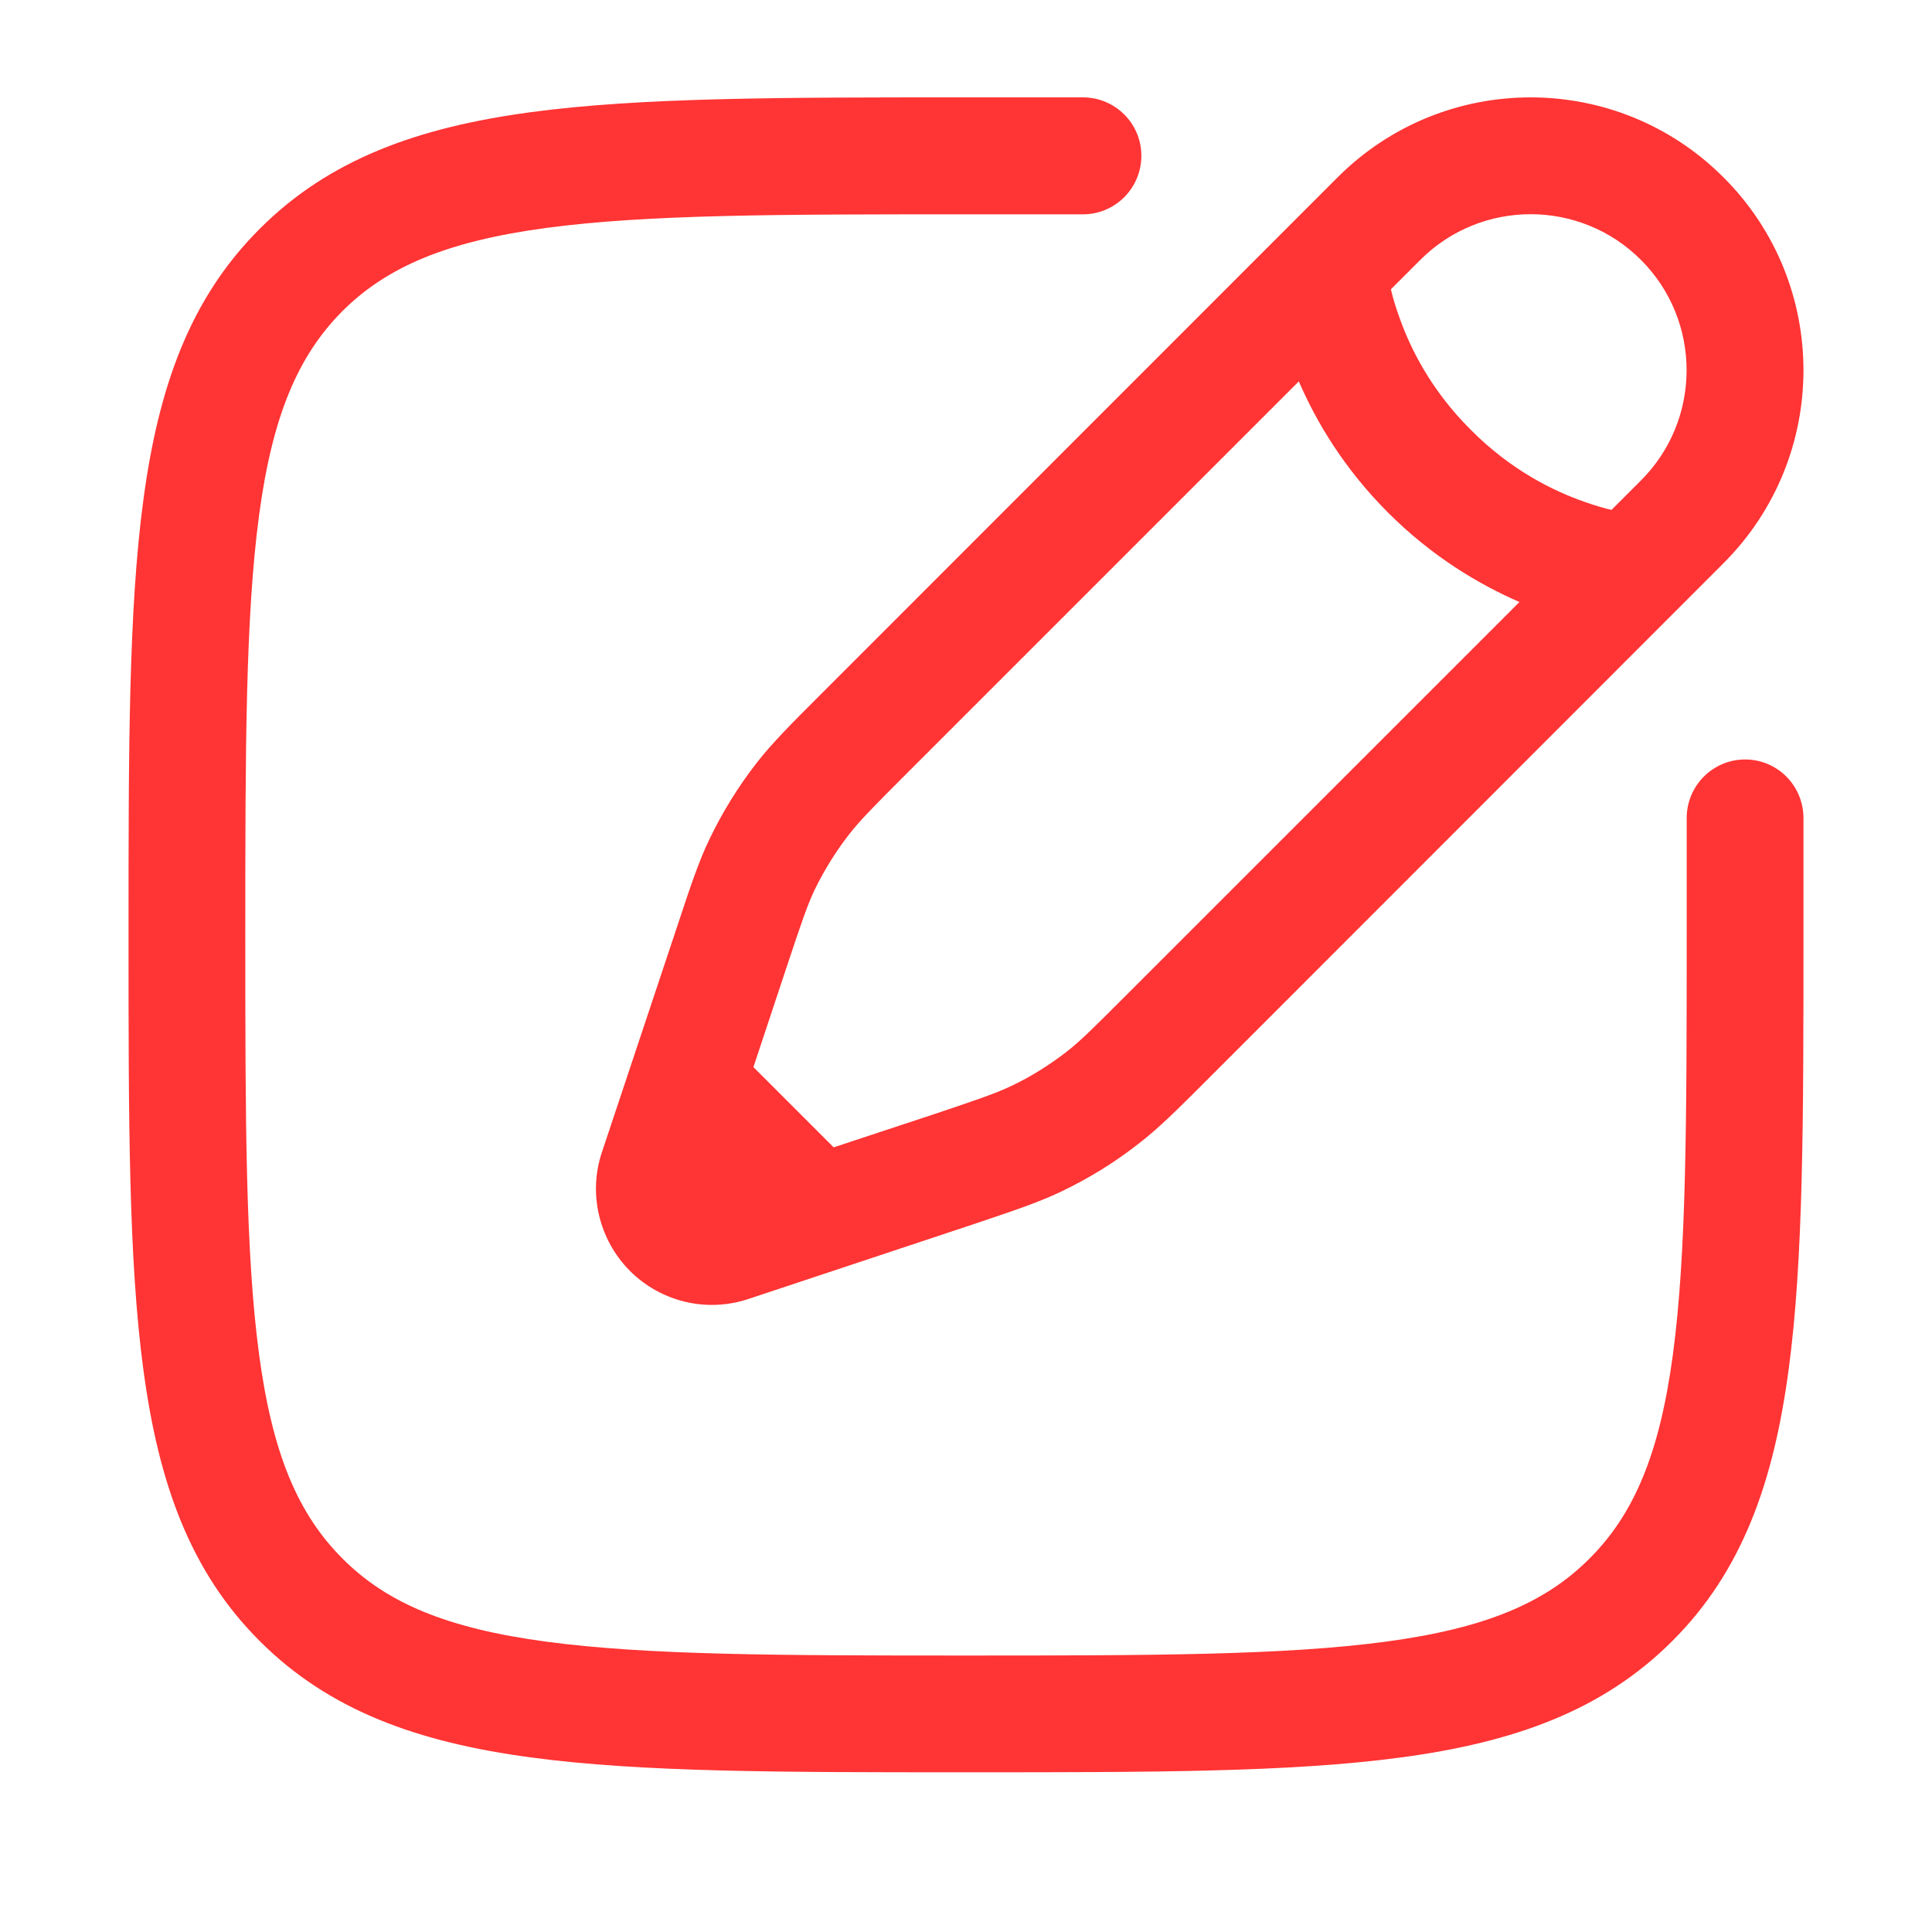
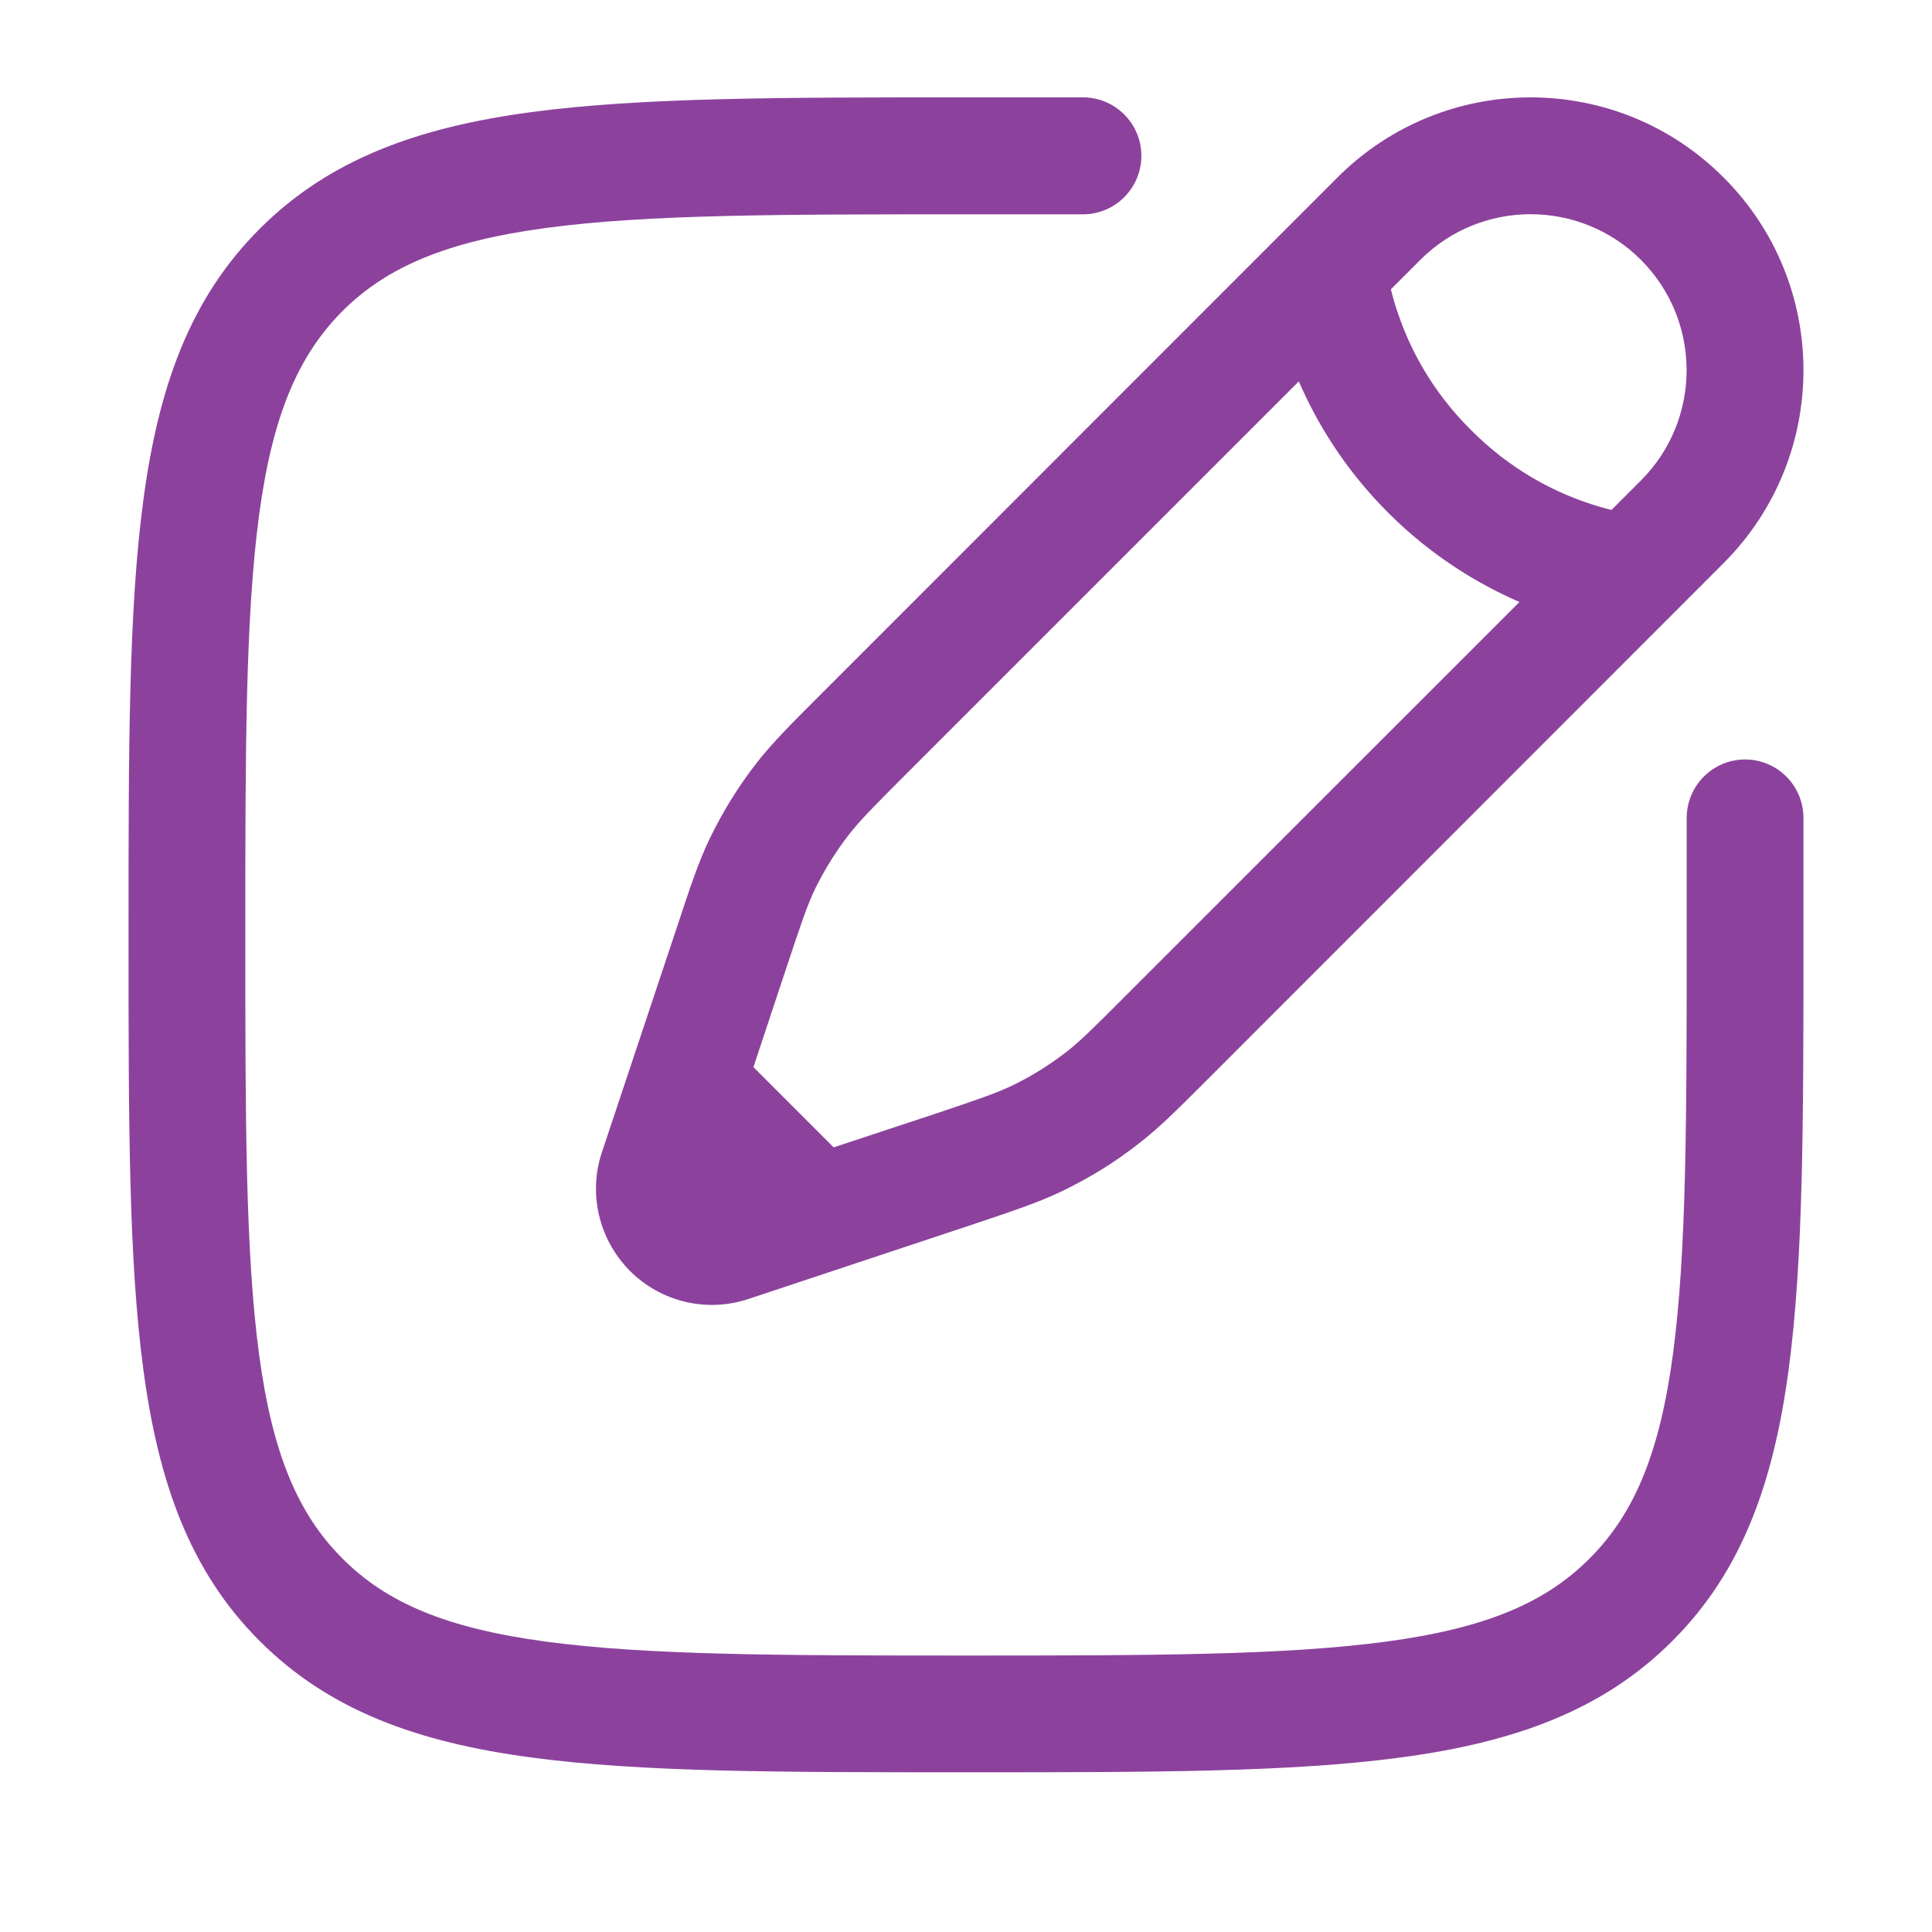
<svg xmlns="http://www.w3.org/2000/svg" width="40" zoomAndPan="magnify" viewBox="0 0 30 30" height="40" preserveAspectRatio="xMidYMid meet" version="1.0">
-   <path fill="#ff3434" d="M 14.93 1.512 L 16.816 1.512 C 17.316 1.512 17.723 1.918 17.723 2.418 C 17.723 2.922 17.316 3.328 16.816 3.328 L 15 3.328 C 12.125 3.328 10.059 3.328 8.484 3.539 C 6.938 3.746 6.004 4.145 5.316 4.832 C 4.629 5.523 4.23 6.453 4.023 8 C 3.812 9.574 3.809 11.641 3.809 14.516 C 3.809 17.395 3.812 19.461 4.023 21.031 C 4.23 22.578 4.629 23.512 5.316 24.199 C 6.004 24.891 6.938 25.285 8.484 25.492 C 10.059 25.703 12.125 25.707 15 25.707 C 17.875 25.707 19.941 25.703 21.516 25.492 C 23.062 25.285 23.996 24.891 24.684 24.199 C 25.371 23.512 25.77 22.578 25.977 21.031 C 26.188 19.461 26.191 17.395 26.191 14.516 L 26.191 12.703 C 26.191 12.199 26.598 11.793 27.098 11.793 C 27.598 11.793 28.004 12.199 28.004 12.703 L 28.004 14.586 C 28.004 17.379 28.004 19.566 27.773 21.273 C 27.539 23.02 27.051 24.402 25.965 25.484 C 24.883 26.566 23.504 27.055 21.758 27.289 C 20.051 27.52 17.863 27.52 15.07 27.52 L 14.93 27.52 C 12.137 27.52 9.949 27.52 8.242 27.289 C 6.496 27.055 5.117 26.566 4.035 25.484 C 2.949 24.402 2.461 23.02 2.227 21.273 C 1.996 19.566 1.996 17.379 1.996 14.586 L 1.996 14.445 C 1.996 11.652 1.996 9.465 2.227 7.758 C 2.461 6.012 2.949 4.633 4.035 3.551 C 5.117 2.469 6.496 1.977 8.242 1.742 C 9.949 1.512 12.137 1.512 14.93 1.512 Z M 20.77 2.754 C 22.426 1.098 25.109 1.098 26.762 2.754 C 28.418 4.406 28.418 7.09 26.762 8.746 L 18.723 16.789 C 18.273 17.238 17.992 17.52 17.676 17.762 C 17.309 18.051 16.906 18.297 16.484 18.5 C 16.125 18.672 15.746 18.797 15.145 19 L 11.629 20.168 C 10.98 20.387 10.266 20.219 9.781 19.734 C 9.301 19.25 9.129 18.535 9.348 17.887 L 10.52 14.371 C 10.719 13.77 10.844 13.391 11.016 13.031 C 11.219 12.609 11.465 12.211 11.754 11.84 C 12 11.527 12.281 11.246 12.73 10.797 Z M 25.48 4.035 C 24.535 3.09 23 3.09 22.055 4.035 L 21.598 4.492 C 21.625 4.609 21.664 4.746 21.719 4.898 C 21.891 5.398 22.219 6.059 22.84 6.676 C 23.457 7.297 24.117 7.625 24.617 7.797 C 24.77 7.852 24.91 7.891 25.023 7.918 L 25.48 7.461 C 26.426 6.516 26.426 4.98 25.48 4.035 Z M 23.594 9.348 C 22.973 9.078 22.242 8.648 21.555 7.961 C 20.867 7.273 20.438 6.547 20.168 5.922 L 14.055 12.035 C 13.551 12.539 13.352 12.742 13.184 12.957 C 12.977 13.223 12.801 13.508 12.652 13.812 C 12.535 14.059 12.445 14.324 12.219 15.004 L 11.699 16.57 L 12.945 17.816 L 14.516 17.297 C 15.191 17.07 15.457 16.98 15.703 16.863 C 16.008 16.719 16.293 16.539 16.562 16.332 C 16.777 16.164 16.977 15.965 17.48 15.461 Z M 23.594 9.348 " fill-opacity="1" fill-rule="evenodd" />
+   <path fill="#8c429d" d="M 14.93 1.512 L 16.816 1.512 C 17.316 1.512 17.723 1.918 17.723 2.418 C 17.723 2.922 17.316 3.328 16.816 3.328 L 15 3.328 C 12.125 3.328 10.059 3.328 8.484 3.539 C 6.938 3.746 6.004 4.145 5.316 4.832 C 4.629 5.523 4.23 6.453 4.023 8 C 3.812 9.574 3.809 11.641 3.809 14.516 C 3.809 17.395 3.812 19.461 4.023 21.031 C 4.23 22.578 4.629 23.512 5.316 24.199 C 6.004 24.891 6.938 25.285 8.484 25.492 C 10.059 25.703 12.125 25.707 15 25.707 C 17.875 25.707 19.941 25.703 21.516 25.492 C 23.062 25.285 23.996 24.891 24.684 24.199 C 25.371 23.512 25.77 22.578 25.977 21.031 C 26.188 19.461 26.191 17.395 26.191 14.516 L 26.191 12.703 C 26.191 12.199 26.598 11.793 27.098 11.793 C 27.598 11.793 28.004 12.199 28.004 12.703 L 28.004 14.586 C 28.004 17.379 28.004 19.566 27.773 21.273 C 27.539 23.02 27.051 24.402 25.965 25.484 C 24.883 26.566 23.504 27.055 21.758 27.289 C 20.051 27.52 17.863 27.52 15.07 27.52 L 14.93 27.52 C 12.137 27.52 9.949 27.52 8.242 27.289 C 6.496 27.055 5.117 26.566 4.035 25.484 C 2.949 24.402 2.461 23.02 2.227 21.273 C 1.996 19.566 1.996 17.379 1.996 14.586 L 1.996 14.445 C 1.996 11.652 1.996 9.465 2.227 7.758 C 2.461 6.012 2.949 4.633 4.035 3.551 C 5.117 2.469 6.496 1.977 8.242 1.742 C 9.949 1.512 12.137 1.512 14.93 1.512 Z M 20.77 2.754 C 22.426 1.098 25.109 1.098 26.762 2.754 C 28.418 4.406 28.418 7.09 26.762 8.746 L 18.723 16.789 C 18.273 17.238 17.992 17.52 17.676 17.762 C 17.309 18.051 16.906 18.297 16.484 18.5 C 16.125 18.672 15.746 18.797 15.145 19 L 11.629 20.168 C 10.98 20.387 10.266 20.219 9.781 19.734 C 9.301 19.25 9.129 18.535 9.348 17.887 L 10.52 14.371 C 10.719 13.77 10.844 13.391 11.016 13.031 C 11.219 12.609 11.465 12.211 11.754 11.84 C 12 11.527 12.281 11.246 12.73 10.797 Z M 25.48 4.035 C 24.535 3.09 23 3.09 22.055 4.035 L 21.598 4.492 C 21.625 4.609 21.664 4.746 21.719 4.898 C 21.891 5.398 22.219 6.059 22.84 6.676 C 23.457 7.297 24.117 7.625 24.617 7.797 C 24.77 7.852 24.91 7.891 25.023 7.918 L 25.48 7.461 C 26.426 6.516 26.426 4.98 25.48 4.035 Z M 23.594 9.348 C 22.973 9.078 22.242 8.648 21.555 7.961 C 20.867 7.273 20.438 6.547 20.168 5.922 L 14.055 12.035 C 13.551 12.539 13.352 12.742 13.184 12.957 C 12.977 13.223 12.801 13.508 12.652 13.812 C 12.535 14.059 12.445 14.324 12.219 15.004 L 11.699 16.57 L 12.945 17.816 L 14.516 17.297 C 15.191 17.07 15.457 16.98 15.703 16.863 C 16.008 16.719 16.293 16.539 16.562 16.332 C 16.777 16.164 16.977 15.965 17.48 15.461 Z M 23.594 9.348 " fill-opacity="1" fill-rule="evenodd" />
</svg>
